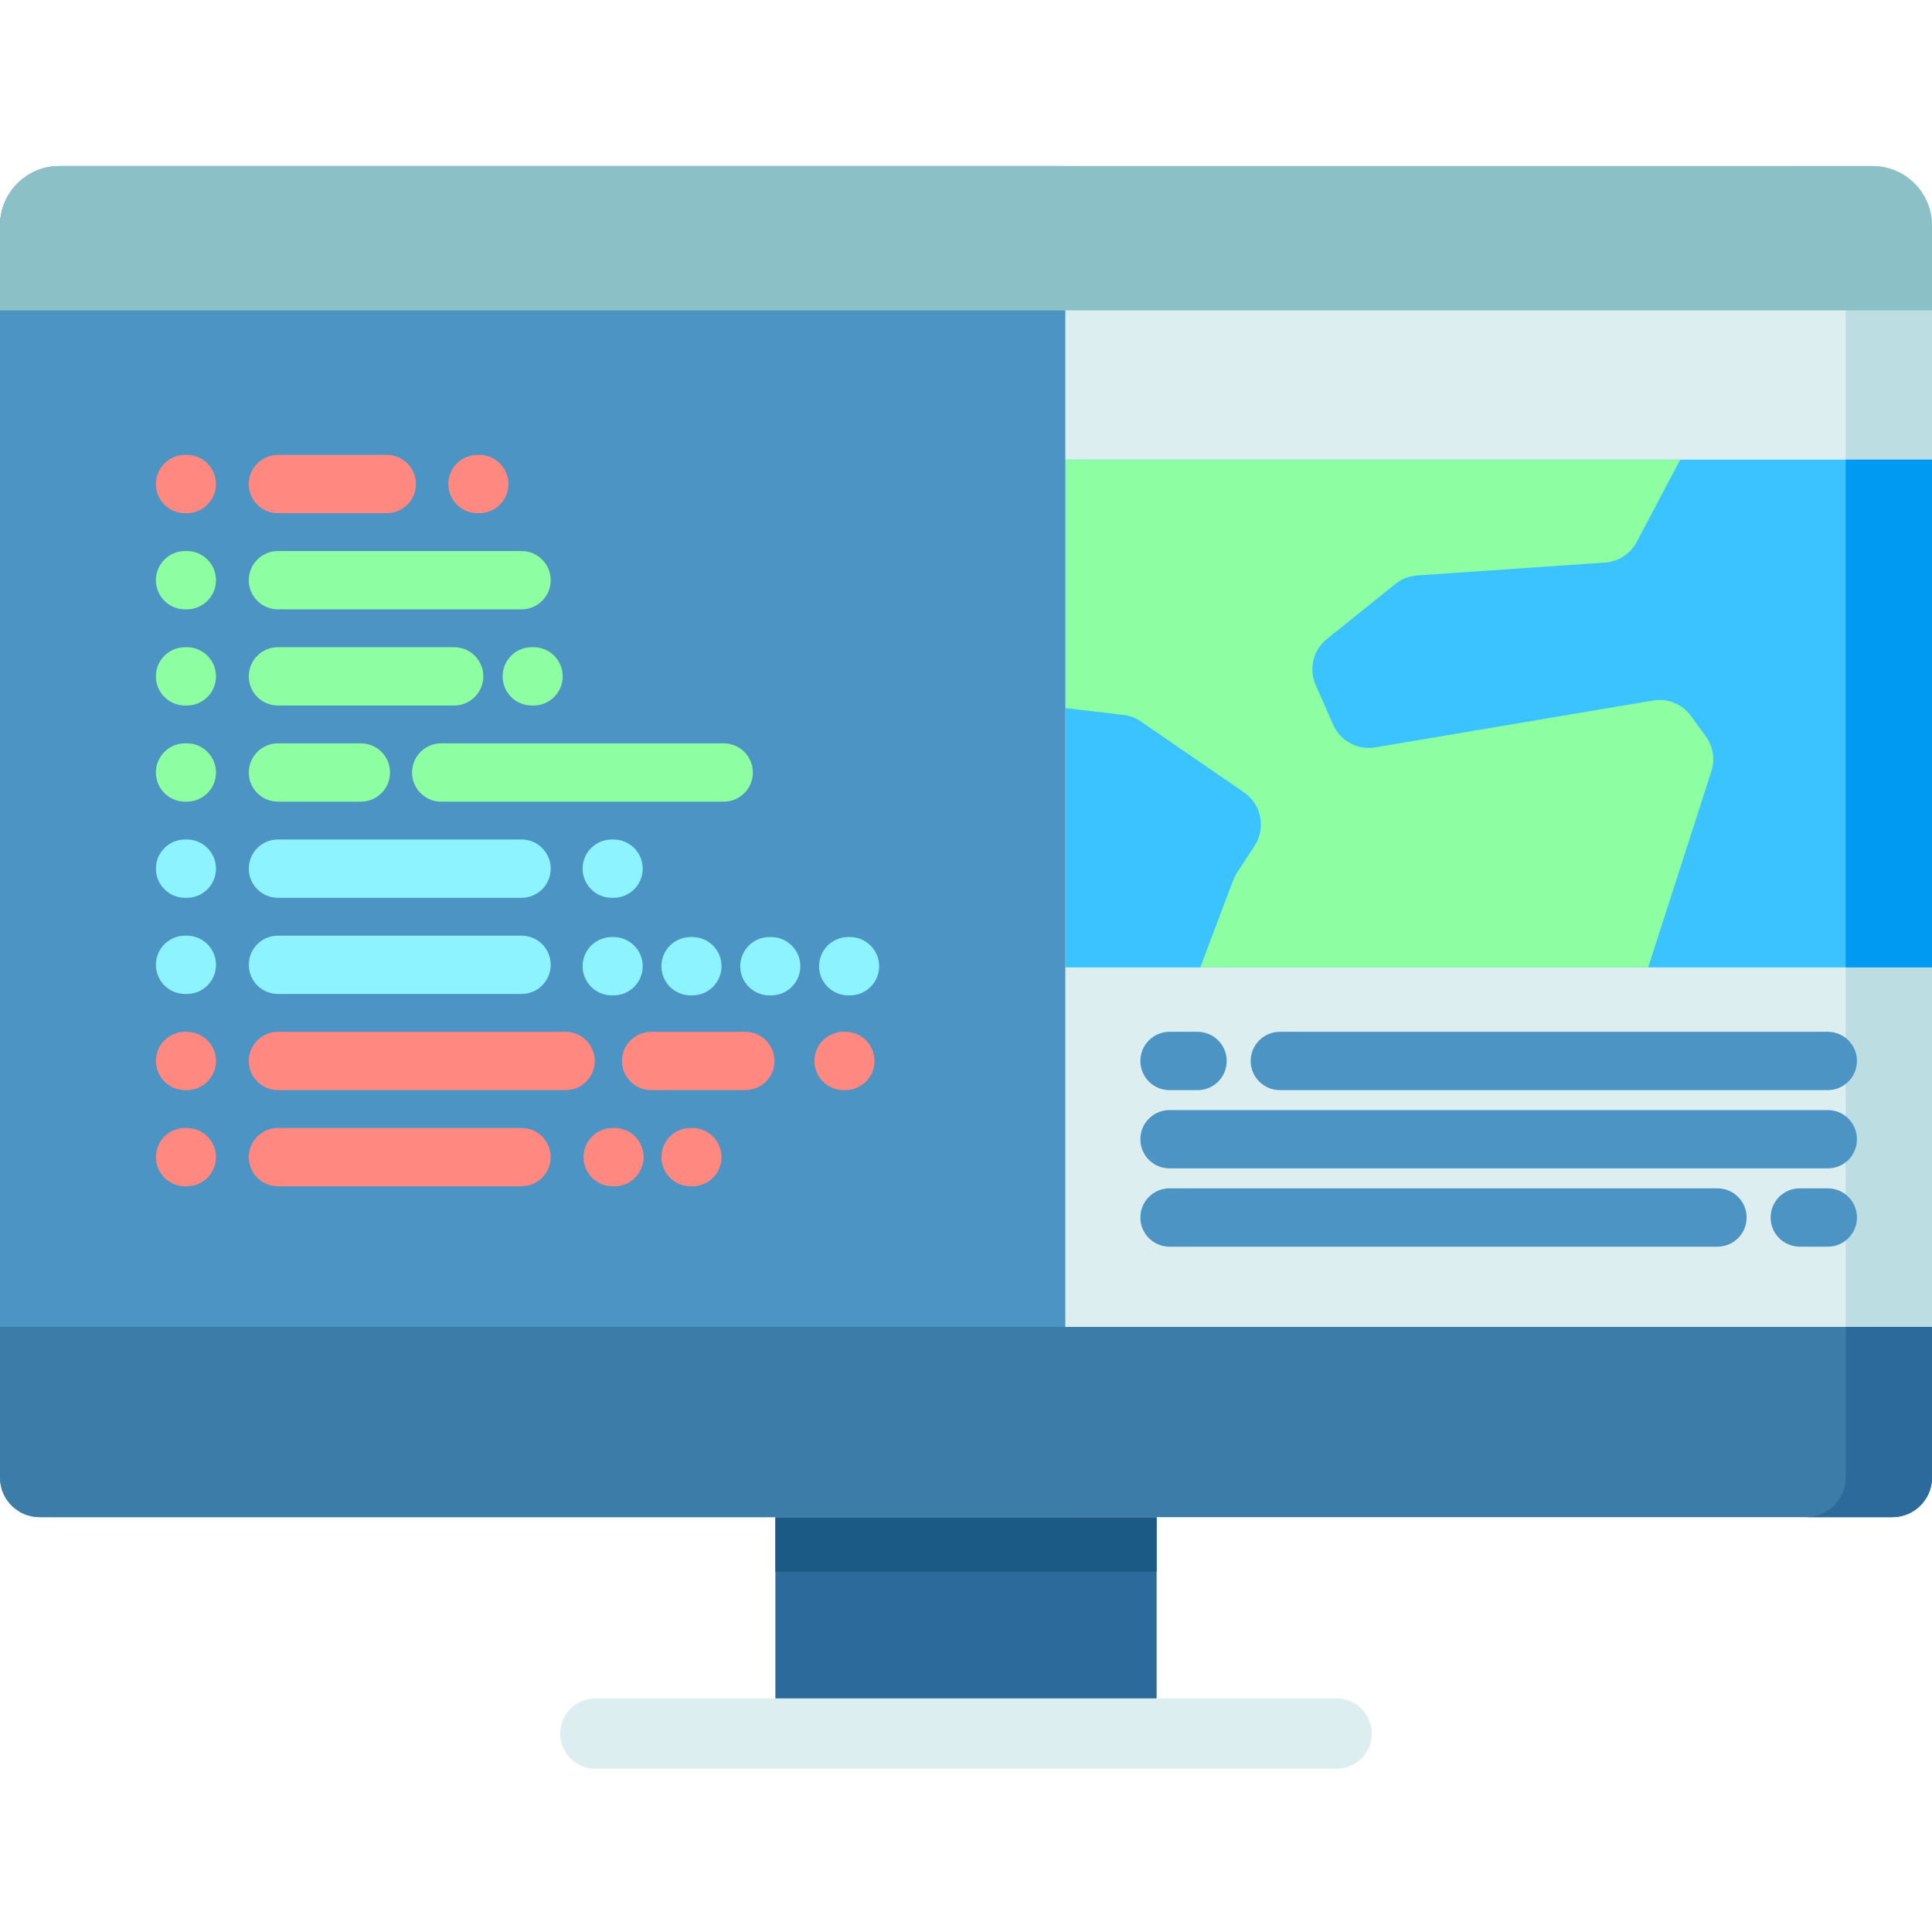
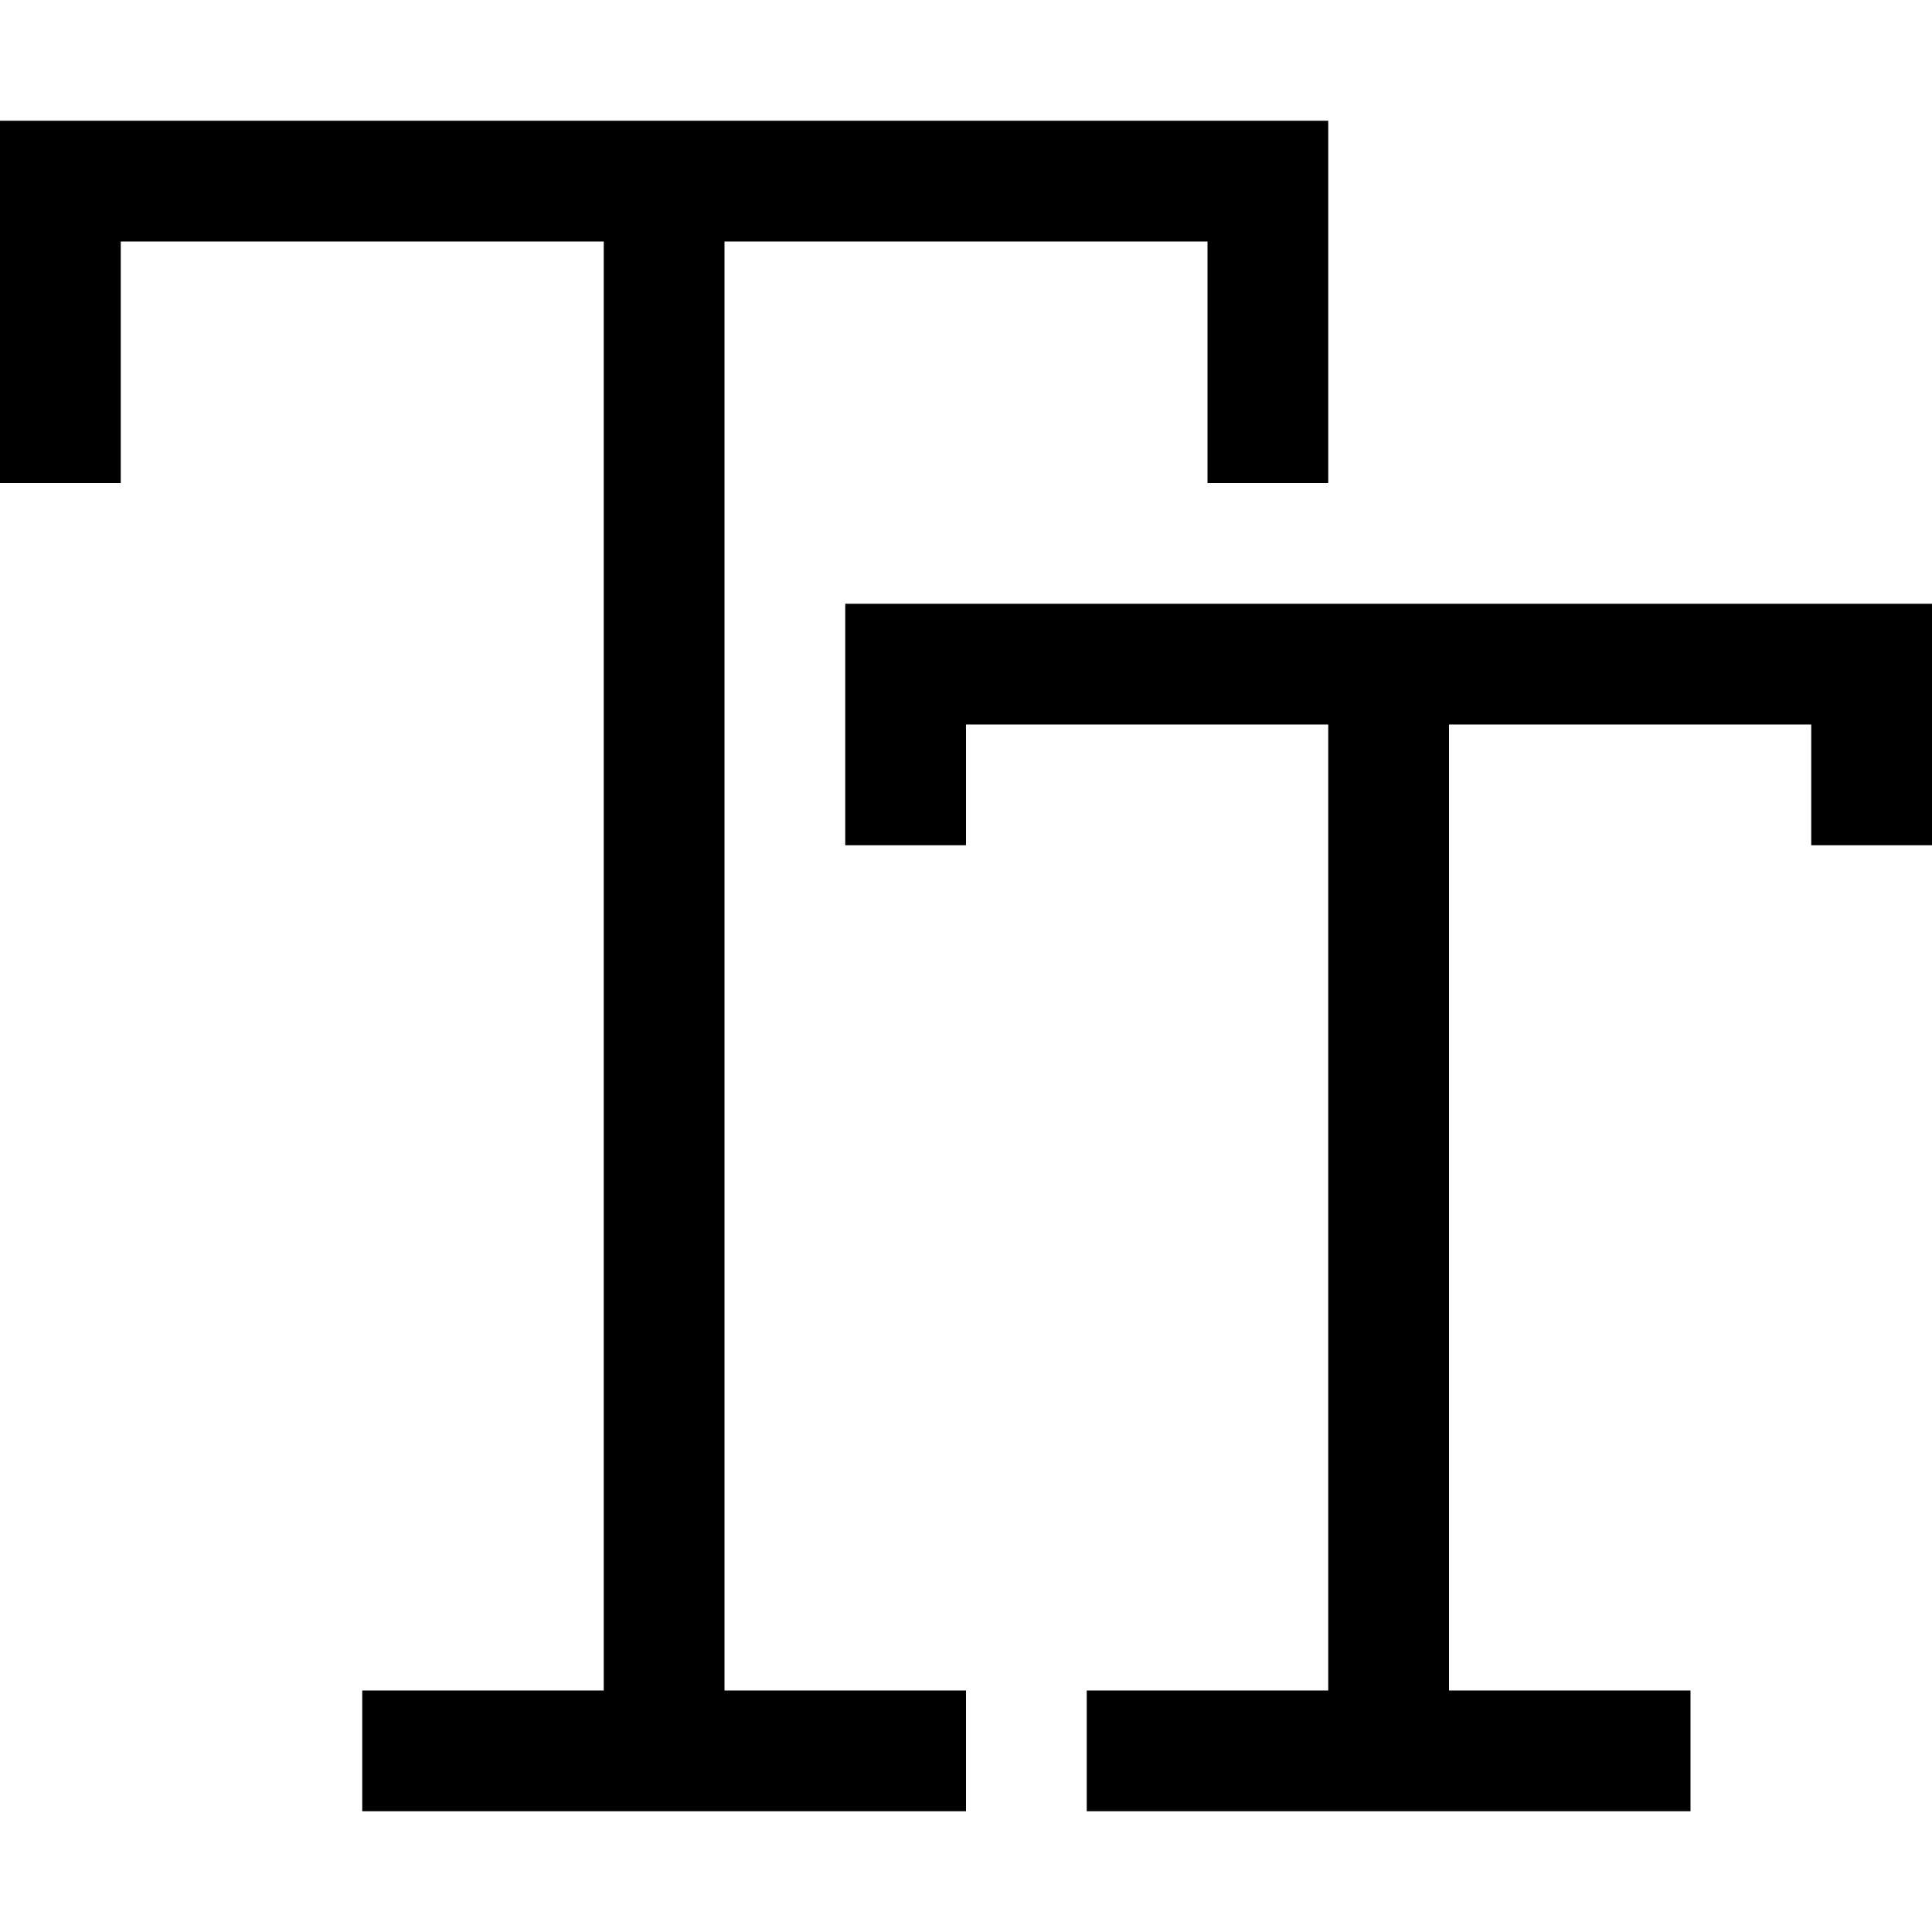
- <svg xmlns="http://www.w3.org/2000/svg" height="512pt" viewBox="0 -44 512 512" width="512pt">
-   <path d="m205.484 355.094h101.031v55.863h-101.031zm0 0" fill="#2c6a9b" />
-   <path d="m205.488 355.094h101.023v17.387h-101.023zm0 0" fill="#1a5a84" />
-   <path d="m354.215 424.727h-196.43c-5.145 0-9.316-4.172-9.316-9.316 0-5.145 4.172-9.312 9.316-9.312h196.43c5.145 0 9.312 4.168 9.312 9.312 0 5.145-4.168 9.316-9.312 9.316zm0 0" fill="#dceeef" />
-   <path d="m512 15.762v331.793c0 5.809-4.707 10.508-10.52 10.508h-490.961c-5.812 0-10.52-4.699-10.52-10.508v-331.793c0-8.703 7.066-15.762 15.773-15.762h480.453c8.715 0 15.773 7.059 15.773 15.762zm0 0" fill="#dceeef" />
-   <path d="m512 15.762v331.789c0 5.816-4.707 10.512-10.512 10.512h-22.875c5.805 0 10.512-4.695 10.512-10.512v-331.789c0-8.699-7.059-15.758-15.77-15.758h22.875c8.711 0 15.77 7.059 15.77 15.758zm0 0" fill="#bcdde2" />
-   <path d="m282.32 77.812h229.68v134.551h-229.68zm0 0" fill="#3bc3ff" />
-   <path d="m489.125 77.812h22.875v134.551h-22.875zm0 0" fill="#009af2" />
-   <path d="m452.062 151.16c1.938 2.66 2.484 6.086 1.477 9.219l-14.188 44.02-2.574 7.965h-118.688l8.719-23.09c.266-.695.602-1.363 1.008-1.988l4.676-7.164c3.055-4.684 1.812-10.945-2.793-14.113l-27.336-18.805c-1.375-.945-2.965-1.543-4.625-1.742l-15.418-1.82v-65.832h162.965l-11.535 21.812c-1.668 3.148-4.844 5.215-8.402 5.461l-49.809 3.422c-2.098.145-4.102.93-5.742 2.246l-18.152 14.578c-3.637 2.918-4.859 7.914-2.98 12.184l4.641 10.539c1.898 4.316 6.492 6.793 11.141 6.008l73.633-12.418c3.852-.652 7.742.938 10.043 4.098zm0 0" fill="#8dffa2" />
-   <path d="m282.32 0v358.062h-271.801c-5.812 0-10.52-4.699-10.52-10.508v-331.793c0-8.703 7.066-15.762 15.773-15.762zm0 0" fill="#4c94c3" />
-   <path d="m512 15.762v22.5h-512v-22.5c0-8.703 7.066-15.762 15.773-15.762h480.453c8.715 0 15.773 7.059 15.773 15.762zm0 0" fill="#8bc1c6" />
-   <path d="m512 307.648v39.902c0 5.816-4.707 10.512-10.512 10.512h-490.977c-5.805 0-10.512-4.695-10.512-10.512v-39.902zm0 0" fill="#3b7ca8" />
-   <path d="m512 307.648v39.902c0 5.816-4.707 10.512-10.512 10.512h-22.875c5.805 0 10.512-4.695 10.512-10.512v-39.902zm0 0" fill="#2c6a9b" />
-   <path d="m49.512 92.004h-.473c-4.266 0-7.723-3.461-7.723-7.727s3.457-7.727 7.723-7.727h.473c4.27 0 7.727 3.461 7.727 7.727s-3.457 7.727-7.727 7.727zm0 0" fill="#ff8980" />
-   <path d="m102.504 92.004h-28.848c-4.266 0-7.723-3.461-7.723-7.727s3.457-7.727 7.723-7.727h28.848c4.266 0 7.727 3.461 7.727 7.727s-3.461 7.727-7.727 7.727zm0 0" fill="#ff8980" />
-   <g fill="#8dffa2">
-     <path d="m49.512 117.484h-.473c-4.266 0-7.723-3.457-7.723-7.727 0-4.266 3.457-7.727 7.723-7.727h.473c4.27 0 7.727 3.461 7.727 7.727 0 4.27-3.457 7.727-7.727 7.727zm0 0" />
-     <path d="m138.215 117.484h-64.559c-4.266 0-7.723-3.457-7.723-7.727 0-4.266 3.457-7.727 7.723-7.727h64.559c4.27 0 7.727 3.461 7.727 7.727 0 4.27-3.457 7.727-7.727 7.727zm0 0" />
-     <path d="m49.512 142.969h-.473c-4.266 0-7.723-3.461-7.723-7.727 0-4.27 3.457-7.727 7.723-7.727h.473c4.27 0 7.727 3.457 7.727 7.727 0 4.266-3.457 7.727-7.727 7.727zm0 0" />
-     <path d="m120.359 142.969h-46.703c-4.266 0-7.723-3.461-7.723-7.727 0-4.27 3.457-7.727 7.723-7.727h46.703c4.27 0 7.727 3.457 7.727 7.727 0 4.266-3.457 7.727-7.727 7.727zm0 0" />
-     <path d="m49.512 168.449h-.473c-4.266 0-7.723-3.461-7.723-7.727s3.457-7.727 7.723-7.727h.473c4.27 0 7.727 3.461 7.727 7.727s-3.457 7.727-7.727 7.727zm0 0" />
-     <path d="m191.785 168.449h-74.859c-4.27 0-7.727-3.461-7.727-7.727s3.461-7.727 7.727-7.727h74.859c4.27 0 7.727 3.461 7.727 7.727s-3.457 7.727-7.727 7.727zm0 0" />
-     <path d="m95.637 168.449h-21.98c-4.266 0-7.723-3.461-7.723-7.727s3.457-7.727 7.723-7.727h21.98c4.266 0 7.723 3.461 7.723 7.727s-3.457 7.727-7.723 7.727zm0 0" />
-   </g>
-   <path d="m49.512 193.93h-.473c-4.266 0-7.723-3.457-7.723-7.727 0-4.266 3.457-7.727 7.723-7.727h.473c4.27 0 7.727 3.461 7.727 7.727 0 4.27-3.457 7.727-7.727 7.727zm0 0" fill="#8df4ff" />
-   <path d="m138.215 193.93h-64.559c-4.266 0-7.723-3.457-7.723-7.727 0-4.266 3.457-7.727 7.723-7.727h64.559c4.27 0 7.727 3.461 7.727 7.727 0 4.27-3.457 7.727-7.727 7.727zm0 0" fill="#8df4ff" />
-   <path d="m49.512 219.41h-.473c-4.266 0-7.723-3.457-7.723-7.723 0-4.27 3.457-7.727 7.723-7.727h.473c4.27 0 7.727 3.457 7.727 7.727 0 4.266-3.457 7.723-7.727 7.723zm0 0" fill="#8df4ff" />
-   <path d="m138.215 219.41h-64.559c-4.266 0-7.723-3.457-7.723-7.723 0-4.27 3.457-7.727 7.723-7.727h64.559c4.27 0 7.727 3.457 7.727 7.727 0 4.266-3.457 7.723-7.727 7.723zm0 0" fill="#8df4ff" />
-   <path d="m49.512 244.895h-.473c-4.266 0-7.723-3.461-7.723-7.727s3.457-7.727 7.723-7.727h.473c4.27 0 7.727 3.461 7.727 7.727s-3.457 7.727-7.727 7.727zm0 0" fill="#ff8980" />
-   <path d="m197.52 244.895h-24.965c-4.27 0-7.727-3.461-7.727-7.727s3.461-7.727 7.727-7.727h24.965c4.27 0 7.727 3.461 7.727 7.727s-3.457 7.727-7.727 7.727zm0 0" fill="#ff8980" />
-   <path d="m149.891 244.895h-76.234c-4.266 0-7.723-3.461-7.723-7.727s3.457-7.727 7.723-7.727h76.234c4.27 0 7.727 3.461 7.727 7.727s-3.457 7.727-7.727 7.727zm0 0" fill="#ff8980" />
-   <path d="m49.512 270.375h-.473c-4.266 0-7.723-3.457-7.723-7.727 0-4.266 3.457-7.723 7.723-7.723h.473c4.27 0 7.727 3.457 7.727 7.723 0 4.27-3.457 7.727-7.727 7.727zm0 0" fill="#ff8980" />
-   <path d="m138.215 270.375h-64.559c-4.266 0-7.723-3.457-7.723-7.727 0-4.266 3.457-7.723 7.723-7.723h64.559c4.27 0 7.727 3.457 7.727 7.723 0 4.27-3.457 7.727-7.727 7.727zm0 0" fill="#ff8980" />
-   <path d="m162.832 270.375h-.473c-4.266 0-7.723-3.457-7.723-7.727 0-4.266 3.457-7.723 7.723-7.723h.473c4.27 0 7.727 3.457 7.727 7.723 0 4.27-3.457 7.727-7.727 7.727zm0 0" fill="#ff8980" />
-   <path d="m127.012 92.004h-.473c-4.266 0-7.727-3.461-7.727-7.727s3.461-7.727 7.727-7.727h.473c4.27 0 7.727 3.461 7.727 7.727s-3.457 7.727-7.727 7.727zm0 0" fill="#ff8980" />
-   <path d="m141.395 142.969h-.469c-4.27 0-7.727-3.461-7.727-7.727 0-4.27 3.457-7.727 7.727-7.727h.469c4.27 0 7.727 3.457 7.727 7.727 0 4.266-3.457 7.727-7.727 7.727zm0 0" fill="#8dffa2" />
-   <path d="m183.484 270.375h-.473c-4.27 0-7.727-3.457-7.727-7.727 0-4.266 3.461-7.723 7.727-7.723h.473c4.27 0 7.727 3.457 7.727 7.723 0 4.27-3.457 7.727-7.727 7.727zm0 0" fill="#ff8980" />
-   <path d="m224.031 244.895h-.473c-4.27 0-7.727-3.461-7.727-7.727s3.461-7.727 7.727-7.727h.473c4.27 0 7.727 3.461 7.727 7.727s-3.457 7.727-7.727 7.727zm0 0" fill="#ff8980" />
-   <path d="m162.598 219.781h-.473c-4.27 0-7.727-3.457-7.727-7.723 0-4.27 3.461-7.727 7.727-7.727h.473c4.266 0 7.727 3.457 7.727 7.727 0 4.266-3.461 7.723-7.727 7.723zm0 0" fill="#8df4ff" />
-   <path d="m162.598 193.93h-.473c-4.27 0-7.727-3.457-7.727-7.727 0-4.266 3.461-7.727 7.727-7.727h.473c4.266 0 7.727 3.461 7.727 7.727 0 4.27-3.461 7.727-7.727 7.727zm0 0" fill="#8df4ff" />
-   <path d="m183.484 219.781h-.473c-4.27 0-7.727-3.457-7.727-7.723 0-4.27 3.461-7.727 7.727-7.727h.473c4.27 0 7.727 3.457 7.727 7.727 0 4.266-3.457 7.723-7.727 7.723zm0 0" fill="#8df4ff" />
-   <path d="m204.371 219.781h-.473c-4.266 0-7.727-3.457-7.727-7.723 0-4.27 3.461-7.727 7.727-7.727h.473c4.27 0 7.727 3.457 7.727 7.727 0 4.266-3.457 7.723-7.727 7.723zm0 0" fill="#8df4ff" />
-   <path d="m225.262 219.781h-.473c-4.27 0-7.727-3.457-7.727-7.723 0-4.27 3.457-7.727 7.727-7.727h.473c4.266 0 7.723 3.457 7.723 7.727 0 4.266-3.457 7.723-7.723 7.723zm0 0" fill="#8df4ff" />
-   <path d="m484.387 244.895h-145.211c-4.27 0-7.727-3.461-7.727-7.727s3.461-7.727 7.727-7.727h145.211c4.266 0 7.723 3.461 7.723 7.727.004 4.266-3.457 7.727-7.723 7.727zm0 0" fill="#4c94c3" />
-   <path d="m317.363 244.895h-7.43c-4.266 0-7.723-3.461-7.723-7.727s3.457-7.727 7.723-7.727h7.43c4.27 0 7.727 3.461 7.727 7.727.004 4.266-3.457 7.727-7.727 7.727zm0 0" fill="#4c94c3" />
-   <path d="m455.145 286.379h-145.207c-4.27 0-7.727-3.457-7.727-7.727 0-4.266 3.457-7.727 7.727-7.727h145.207c4.27 0 7.727 3.461 7.727 7.727s-3.461 7.727-7.727 7.727zm0 0" fill="#4c94c3" />
-   <path d="m484.387 286.379h-7.434c-4.266 0-7.723-3.457-7.723-7.727 0-4.266 3.457-7.727 7.723-7.727h7.434c4.266 0 7.723 3.461 7.723 7.727.004 4.266-3.457 7.727-7.723 7.727zm0 0" fill="#4c94c3" />
-   <path d="m484.387 265.637h-174.453c-4.266 0-7.723-3.461-7.723-7.727s3.457-7.727 7.723-7.727h174.453c4.266 0 7.723 3.461 7.723 7.727.004 4.266-3.457 7.727-7.723 7.727zm0 0" fill="#4c94c3" />
+ <svg xmlns="http://www.w3.org/2000/svg" id="Capa_1" enable-background="new 0 0 458.353 458.353" height="512" viewBox="0 0 458.353 458.353" width="512">
+   <path d="m171.882 57.294h114.588v57.294h28.647v-85.941h-315.117v85.941h28.647v-57.294h114.588v343.765h-57.294v28.647h143.235v-28.647h-57.294z" />
+   <path d="m200.529 143.235v57.294h28.647v-28.647h85.941v229.176h-57.294v28.647h143.235v-28.647h-57.294v-229.176h85.941v28.647h28.647v-57.294z" />
</svg>
